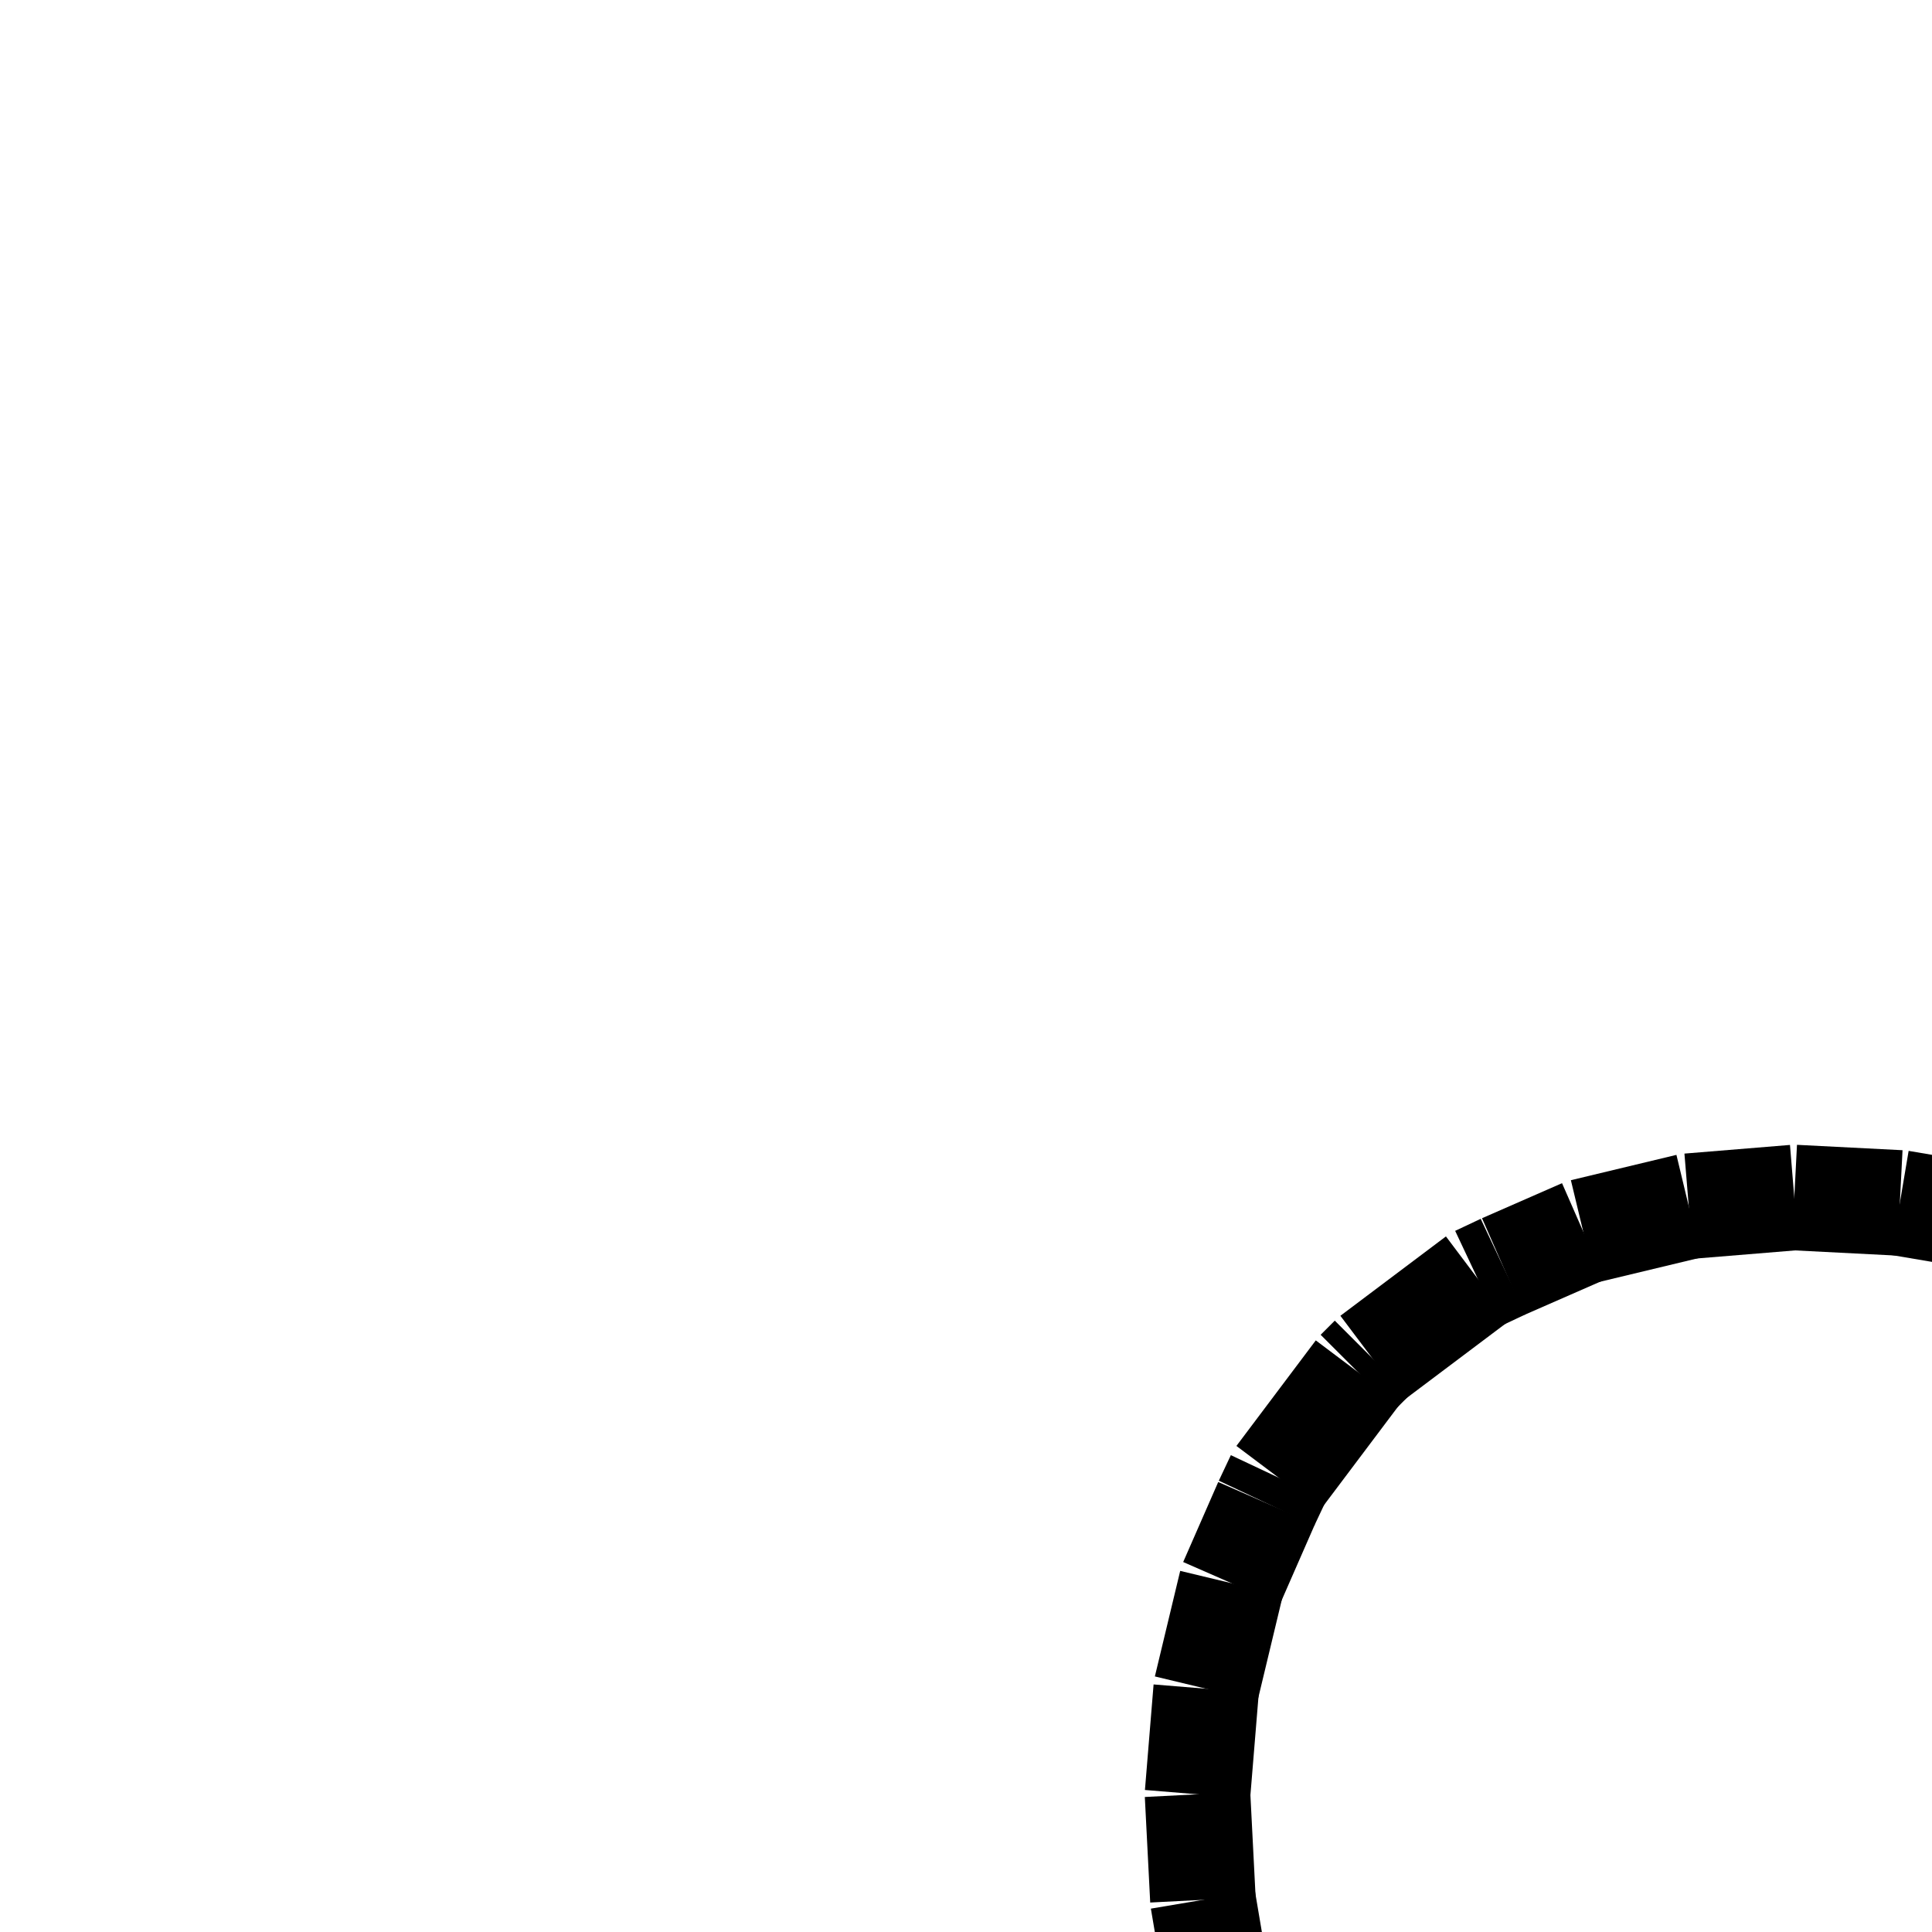
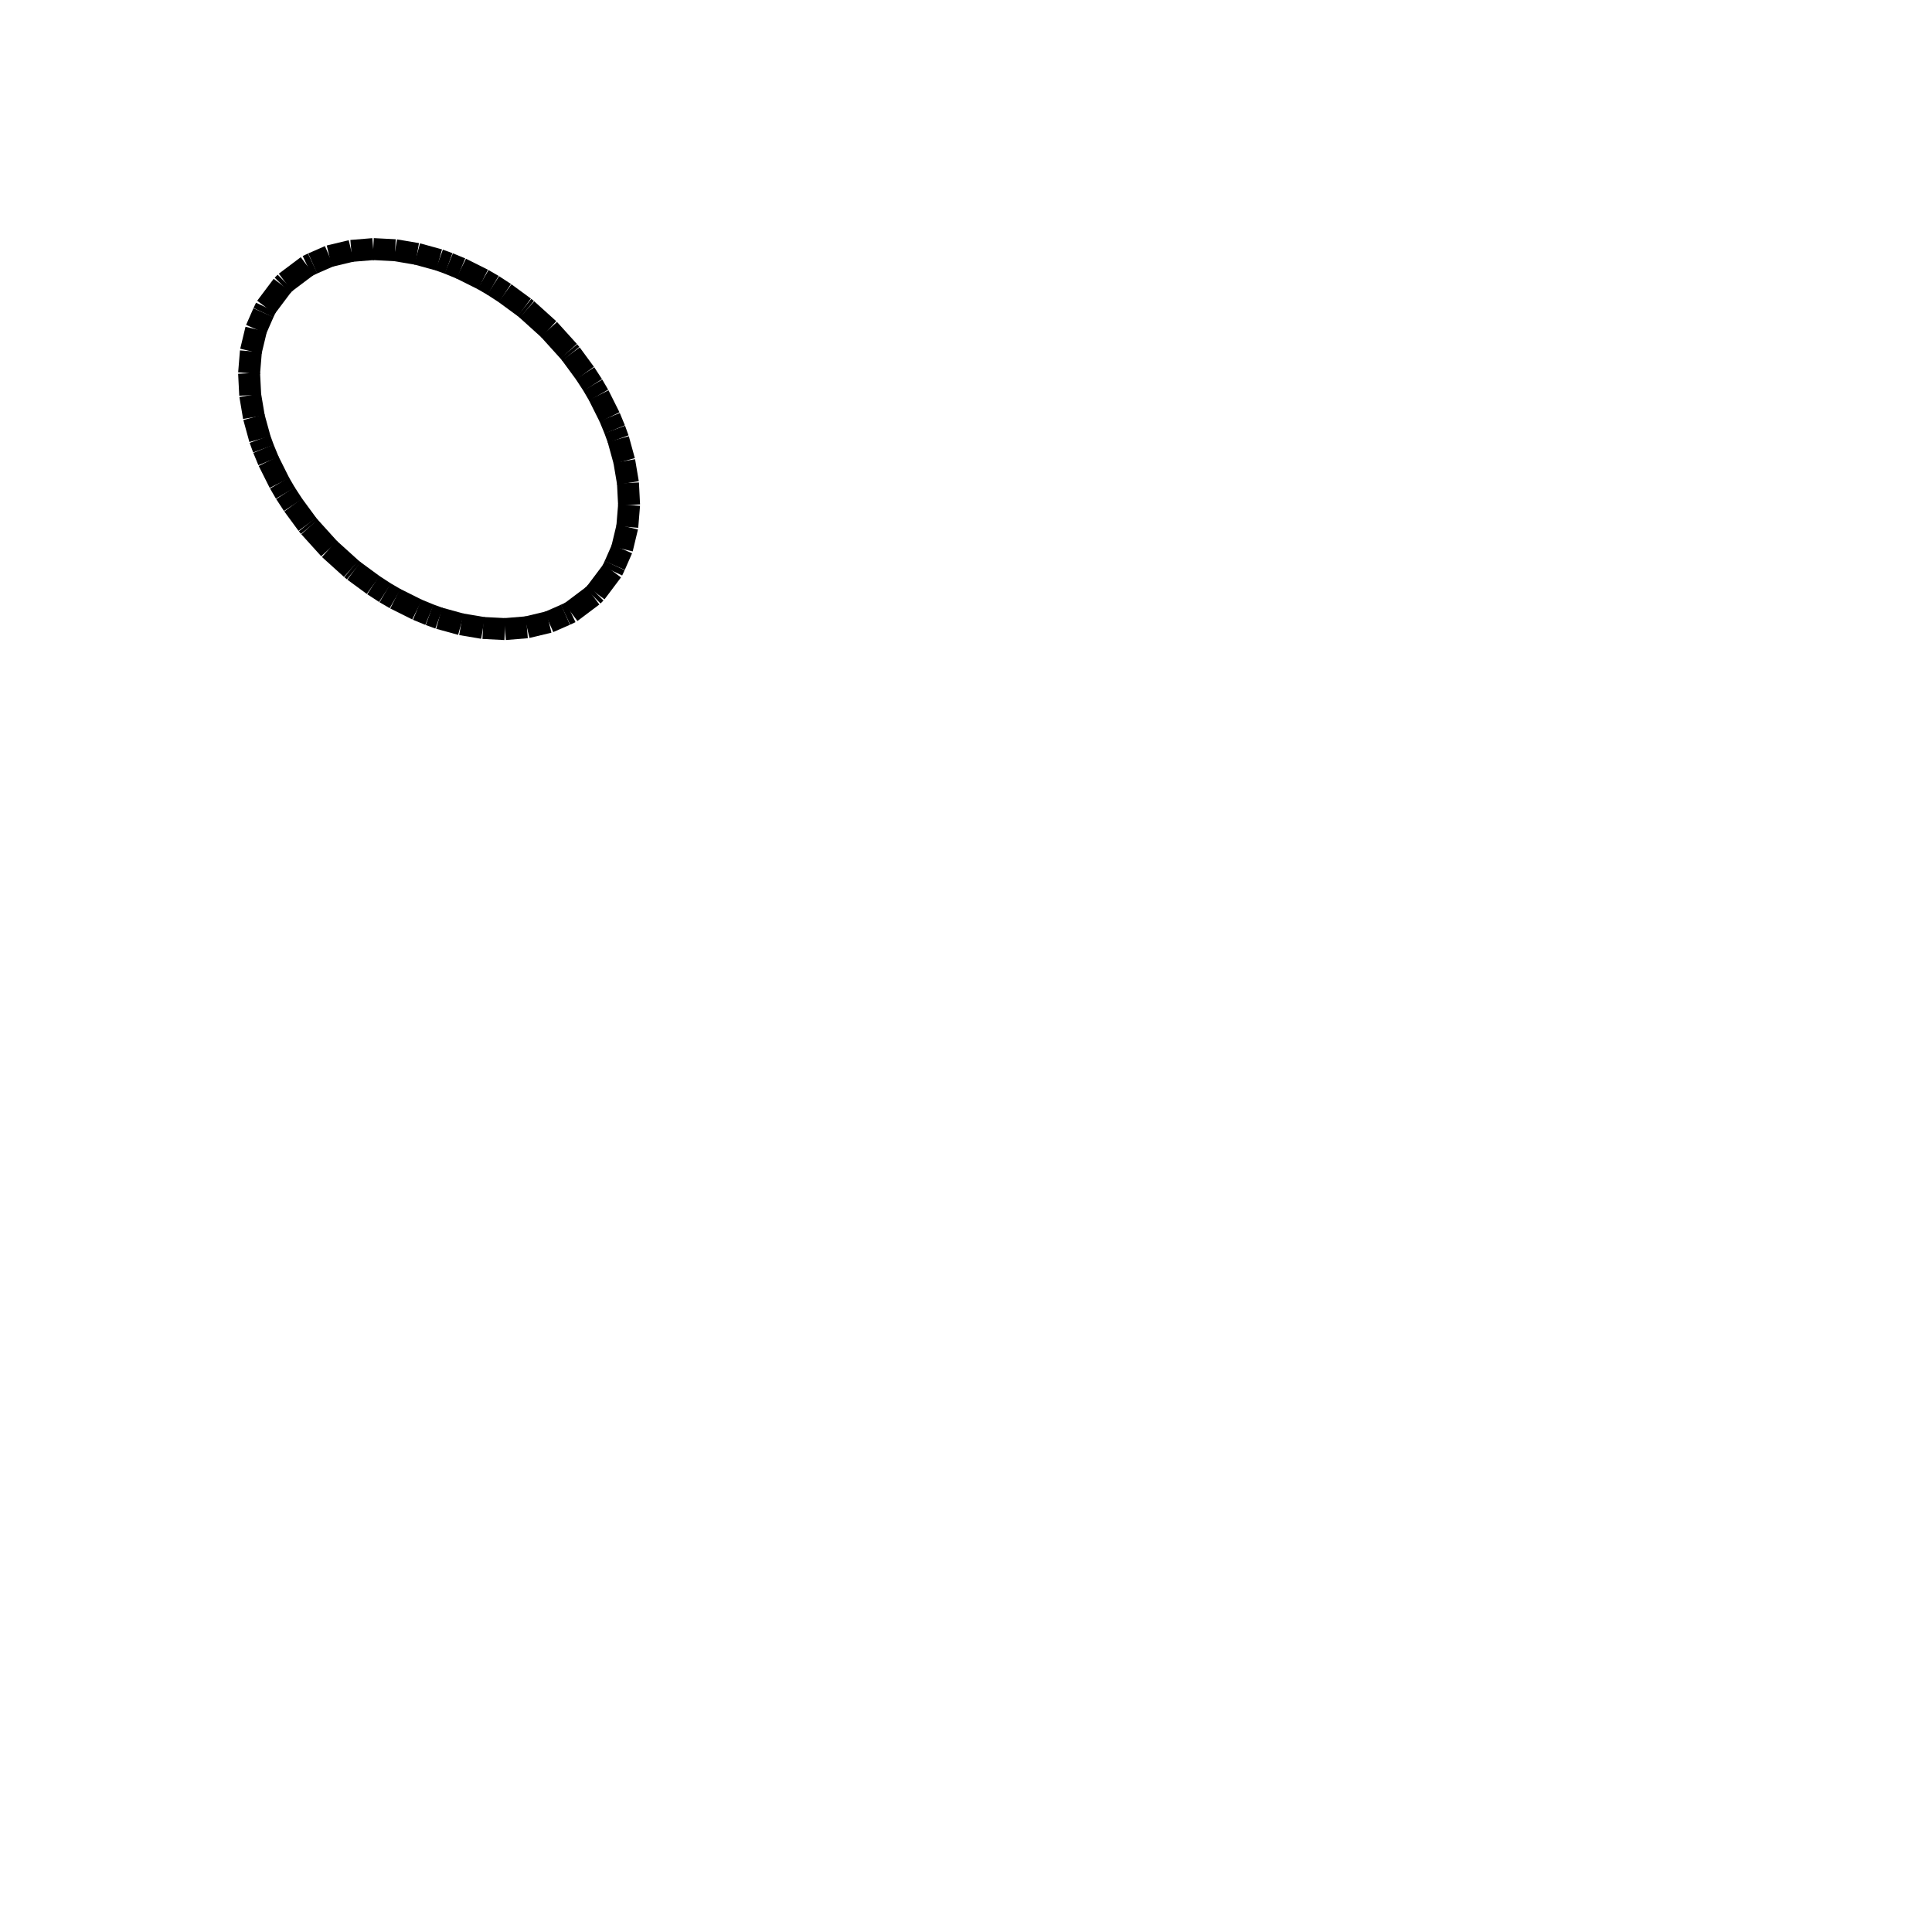
- <svg xmlns="http://www.w3.org/2000/svg" viewbox="0 0 88 88">
+ <svg xmlns="http://www.w3.org/2000/svg" viewBox="0 0 88 88">
  <line x1="14.242" y1="12" x2="15" y2="11.668" style="fill:none; stroke:black; stroke-width:1" />
  <line x1="15" y1="11.668" x2="16" y2="11.428" style="fill:none; stroke:black; stroke-width:1" />
  <line x1="16" y1="11.428" x2="17" y2="11.346" style="fill:none; stroke:black; stroke-width:1" />
  <line x1="17" y1="11.346" x2="18" y2="11.397" style="fill:none; stroke:black; stroke-width:1" />
  <line x1="18" y1="11.397" x2="19" y2="11.566" style="fill:none; stroke:black; stroke-width:1" />
  <line x1="19" y1="11.566" x2="20" y2="11.841" style="fill:none; stroke:black; stroke-width:1" />
  <line x1="20" y1="11.841" x2="20.437" y2="12" style="fill:none; stroke:black; stroke-width:1" />
  <line x1="12.866" y1="13" x2="13" y2="12.866" style="fill:none; stroke:black; stroke-width:1" />
  <line x1="13" y1="12.866" x2="14" y2="12.114" style="fill:none; stroke:black; stroke-width:1" />
  <line x1="14" y1="12.114" x2="14.242" y2="12" style="fill:none; stroke:black; stroke-width:1" />
  <line x1="20.437" y1="12" x2="21" y2="12.232" style="fill:none; stroke:black; stroke-width:1" />
  <line x1="21" y1="12.232" x2="22" y2="12.732" style="fill:none; stroke:black; stroke-width:1" />
  <line x1="22" y1="12.732" x2="22.46" y2="13" style="fill:none; stroke:black; stroke-width:1" />
  <line x1="12.114" y1="14" x2="12.866" y2="13" style="fill:none; stroke:black; stroke-width:1" />
  <line x1="22.46" y1="13" x2="23" y2="13.352" style="fill:none; stroke:black; stroke-width:1" />
  <line x1="23" y1="13.352" x2="23.883" y2="14" style="fill:none; stroke:black; stroke-width:1" />
  <line x1="11.668" y1="15" x2="12" y2="14.242" style="fill:none; stroke:black; stroke-width:1" />
  <line x1="12" y1="14.242" x2="12.114" y2="14" style="fill:none; stroke:black; stroke-width:1" />
  <line x1="23.883" y1="14" x2="24" y2="14.096" style="fill:none; stroke:black; stroke-width:1" />
  <line x1="24" y1="14.096" x2="25" y2="15" style="fill:none; stroke:black; stroke-width:1" />
  <line x1="11.428" y1="16" x2="11.668" y2="15" style="fill:none; stroke:black; stroke-width:1" />
  <line x1="25" y1="15" x2="25.904" y2="16" style="fill:none; stroke:black; stroke-width:1" />
  <line x1="11.346" y1="17" x2="11.428" y2="16" style="fill:none; stroke:black; stroke-width:1" />
  <line x1="25.904" y1="16" x2="26" y2="16.117" style="fill:none; stroke:black; stroke-width:1" />
  <line x1="26" y1="16.117" x2="26.648" y2="17" style="fill:none; stroke:black; stroke-width:1" />
  <line x1="11.397" y1="18" x2="11.346" y2="17" style="fill:none; stroke:black; stroke-width:1" />
  <line x1="26.648" y1="17" x2="27" y2="17.54" style="fill:none; stroke:black; stroke-width:1" />
  <line x1="27" y1="17.54" x2="27.268" y2="18" style="fill:none; stroke:black; stroke-width:1" />
  <line x1="11.566" y1="19" x2="11.397" y2="18" style="fill:none; stroke:black; stroke-width:1" />
  <line x1="27.268" y1="18" x2="27.768" y2="19" style="fill:none; stroke:black; stroke-width:1" />
  <line x1="11.841" y1="20" x2="11.566" y2="19" style="fill:none; stroke:black; stroke-width:1" />
  <line x1="27.768" y1="19" x2="28" y2="19.563" style="fill:none; stroke:black; stroke-width:1" />
  <line x1="28" y1="19.563" x2="28.159" y2="20" style="fill:none; stroke:black; stroke-width:1" />
  <line x1="12" y1="20.437" x2="11.841" y2="20" style="fill:none; stroke:black; stroke-width:1" />
  <line x1="12.232" y1="21" x2="12" y2="20.437" style="fill:none; stroke:black; stroke-width:1" />
  <line x1="28.159" y1="20" x2="28.434" y2="21" style="fill:none; stroke:black; stroke-width:1" />
  <line x1="12.732" y1="22" x2="12.232" y2="21" style="fill:none; stroke:black; stroke-width:1" />
  <line x1="28.434" y1="21" x2="28.603" y2="22" style="fill:none; stroke:black; stroke-width:1" />
  <line x1="13" y1="22.46" x2="12.732" y2="22" style="fill:none; stroke:black; stroke-width:1" />
  <line x1="13.352" y1="23" x2="13" y2="22.46" style="fill:none; stroke:black; stroke-width:1" />
  <line x1="28.603" y1="22" x2="28.654" y2="23" style="fill:none; stroke:black; stroke-width:1" />
  <line x1="14" y1="23.883" x2="13.352" y2="23" style="fill:none; stroke:black; stroke-width:1" />
  <line x1="14.096" y1="24" x2="14" y2="23.883" style="fill:none; stroke:black; stroke-width:1" />
  <line x1="28.654" y1="23" x2="28.572" y2="24" style="fill:none; stroke:black; stroke-width:1" />
  <line x1="15" y1="25" x2="14.096" y2="24" style="fill:none; stroke:black; stroke-width:1" />
  <line x1="28.572" y1="24" x2="28.332" y2="25" style="fill:none; stroke:black; stroke-width:1" />
  <line x1="16" y1="25.904" x2="15" y2="25" style="fill:none; stroke:black; stroke-width:1" />
  <line x1="16.117" y1="26" x2="16" y2="25.904" style="fill:none; stroke:black; stroke-width:1" />
  <line x1="28" y1="25.758" x2="27.886" y2="26" style="fill:none; stroke:black; stroke-width:1" />
  <line x1="28.332" y1="25" x2="28" y2="25.758" style="fill:none; stroke:black; stroke-width:1" />
  <line x1="17" y1="26.648" x2="16.117" y2="26" style="fill:none; stroke:black; stroke-width:1" />
  <line x1="17.54" y1="27" x2="17" y2="26.648" style="fill:none; stroke:black; stroke-width:1" />
  <line x1="27.886" y1="26" x2="27.134" y2="27" style="fill:none; stroke:black; stroke-width:1" />
  <line x1="18" y1="27.268" x2="17.54" y2="27" style="fill:none; stroke:black; stroke-width:1" />
  <line x1="19" y1="27.768" x2="18" y2="27.268" style="fill:none; stroke:black; stroke-width:1" />
  <line x1="19.563" y1="28" x2="19" y2="27.768" style="fill:none; stroke:black; stroke-width:1" />
  <line x1="26" y1="27.886" x2="25.758" y2="28" style="fill:none; stroke:black; stroke-width:1" />
  <line x1="27" y1="27.134" x2="26" y2="27.886" style="fill:none; stroke:black; stroke-width:1" />
  <line x1="27.134" y1="27" x2="27" y2="27.134" style="fill:none; stroke:black; stroke-width:1" />
  <line x1="20" y1="28.159" x2="19.563" y2="28" style="fill:none; stroke:black; stroke-width:1" />
  <line x1="21" y1="28.434" x2="20" y2="28.159" style="fill:none; stroke:black; stroke-width:1" />
  <line x1="22" y1="28.603" x2="21" y2="28.434" style="fill:none; stroke:black; stroke-width:1" />
  <line x1="23" y1="28.654" x2="22" y2="28.603" style="fill:none; stroke:black; stroke-width:1" />
  <line x1="24" y1="28.572" x2="23" y2="28.654" style="fill:none; stroke:black; stroke-width:1" />
  <line x1="25" y1="28.332" x2="24" y2="28.572" style="fill:none; stroke:black; stroke-width:1" />
  <line x1="25.758" y1="28" x2="25" y2="28.332" style="fill:none; stroke:black; stroke-width:1" />
</svg>
